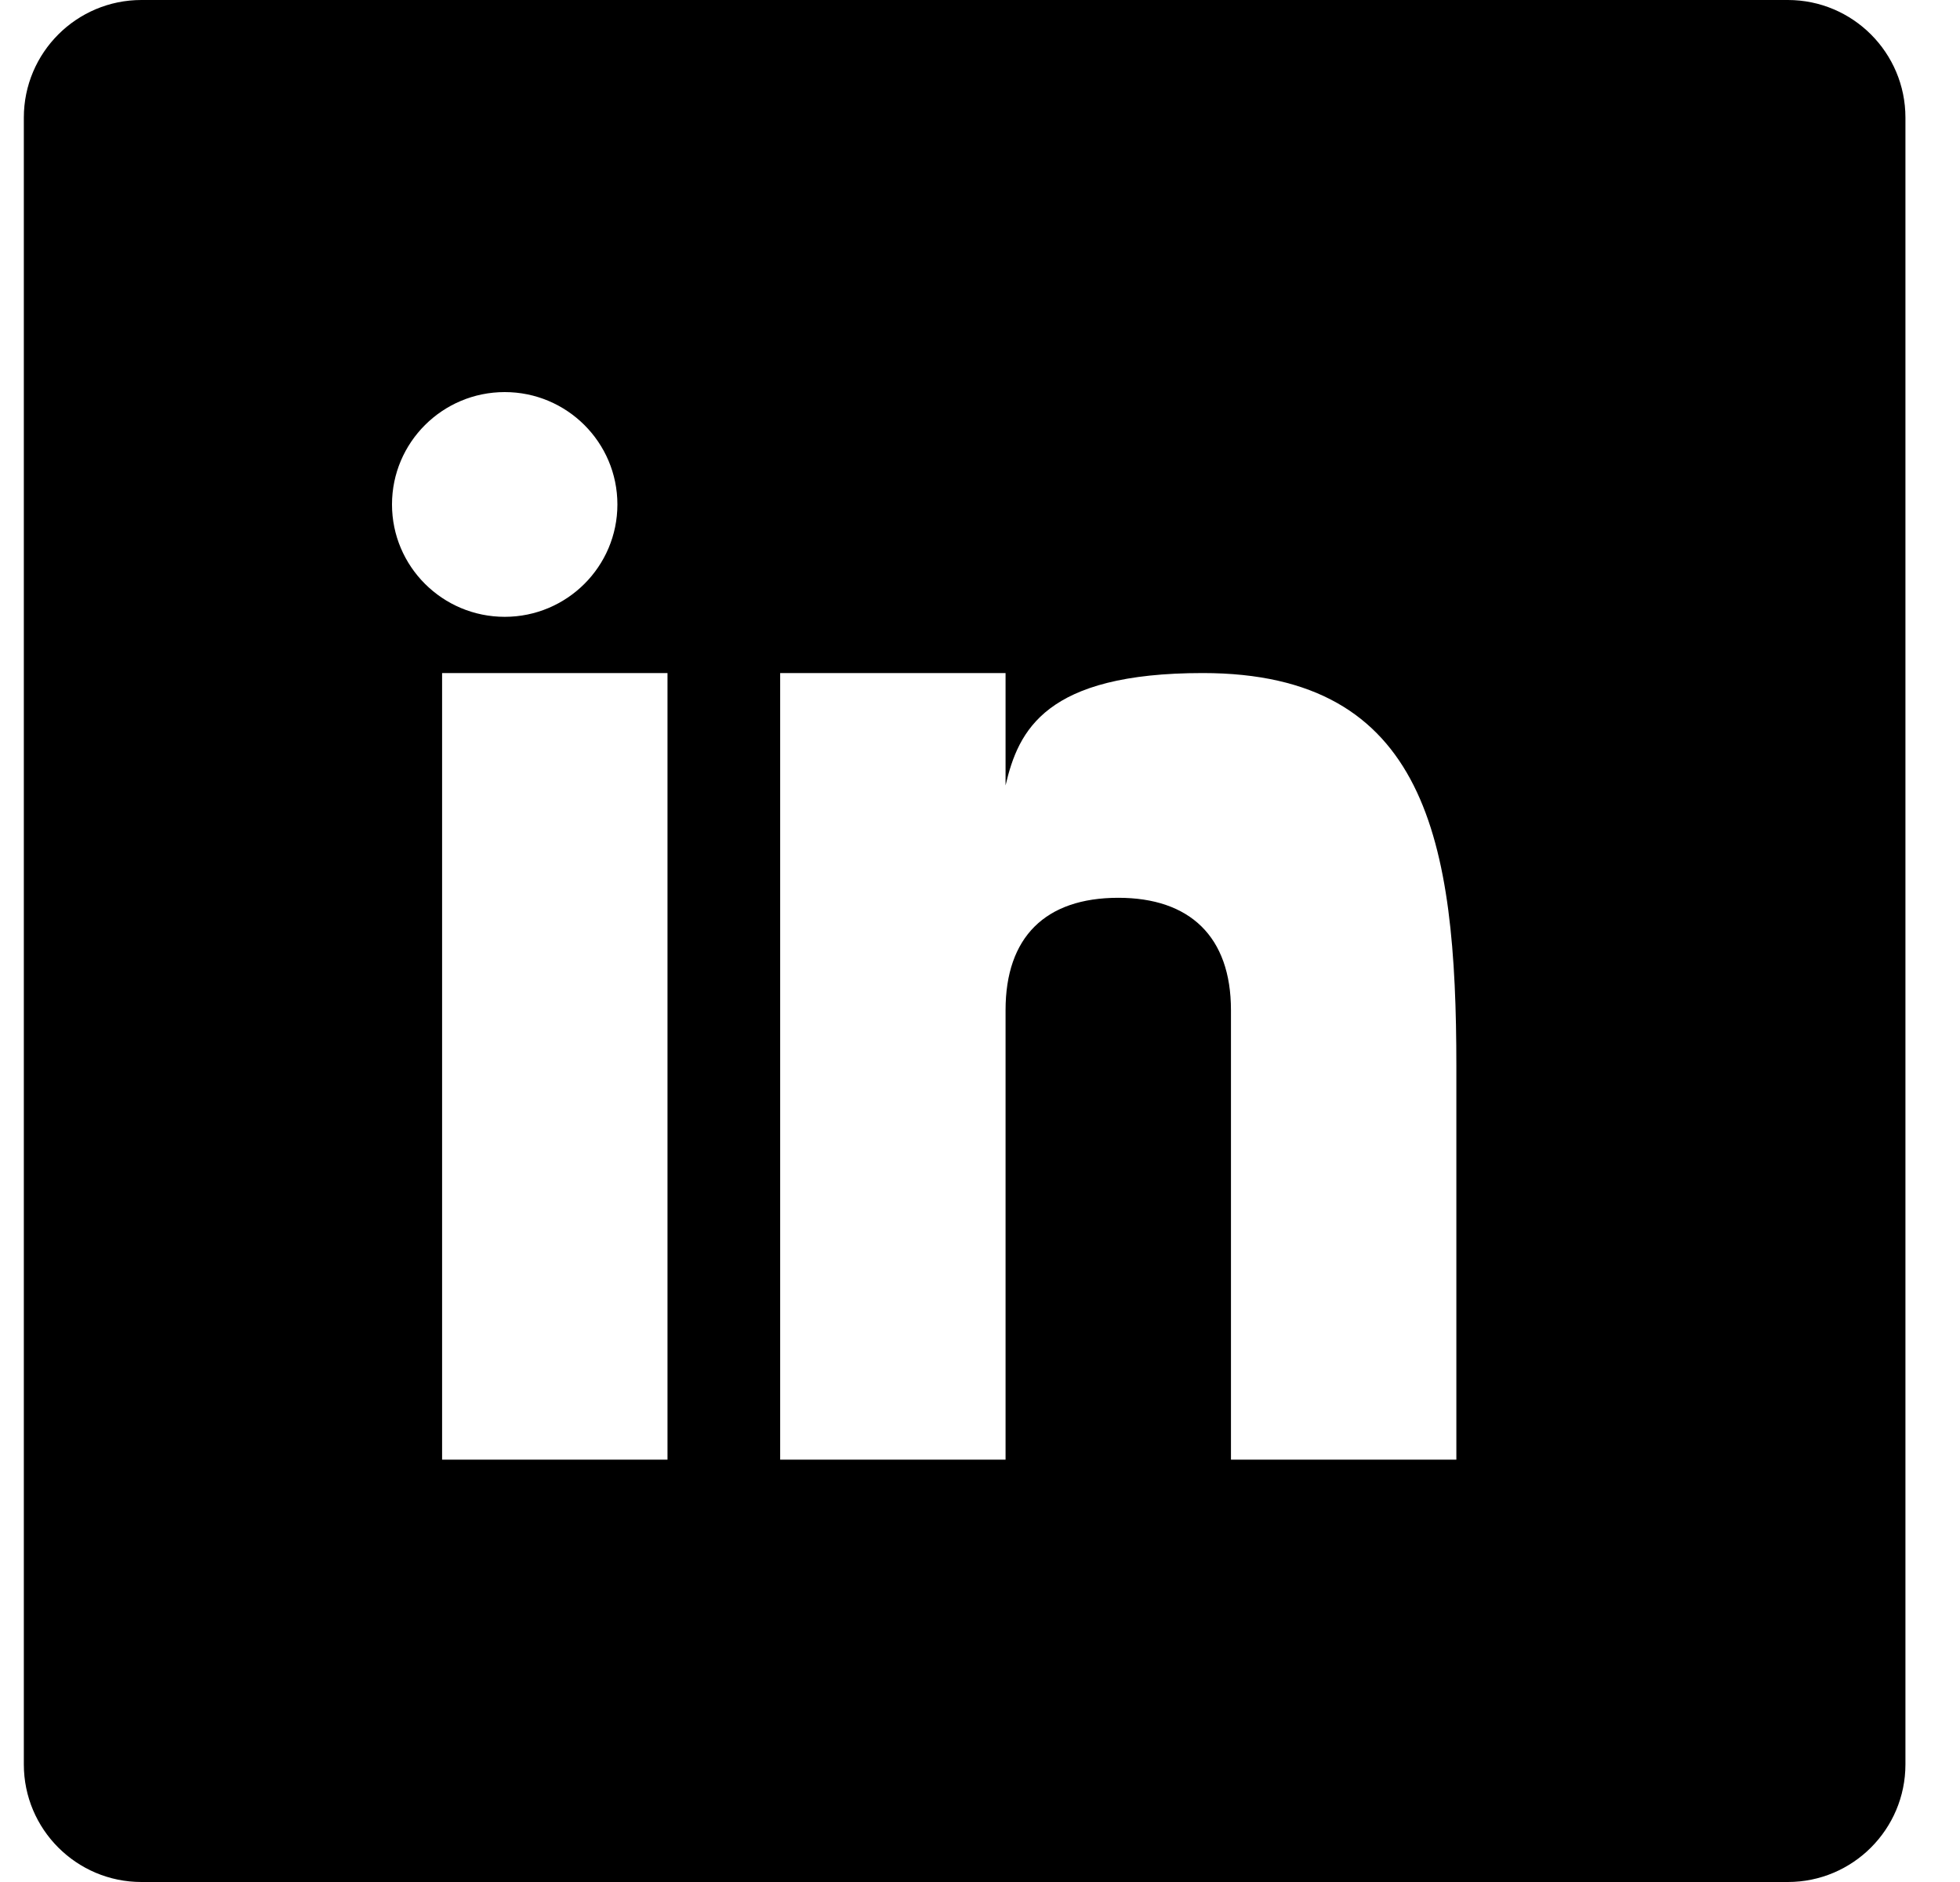
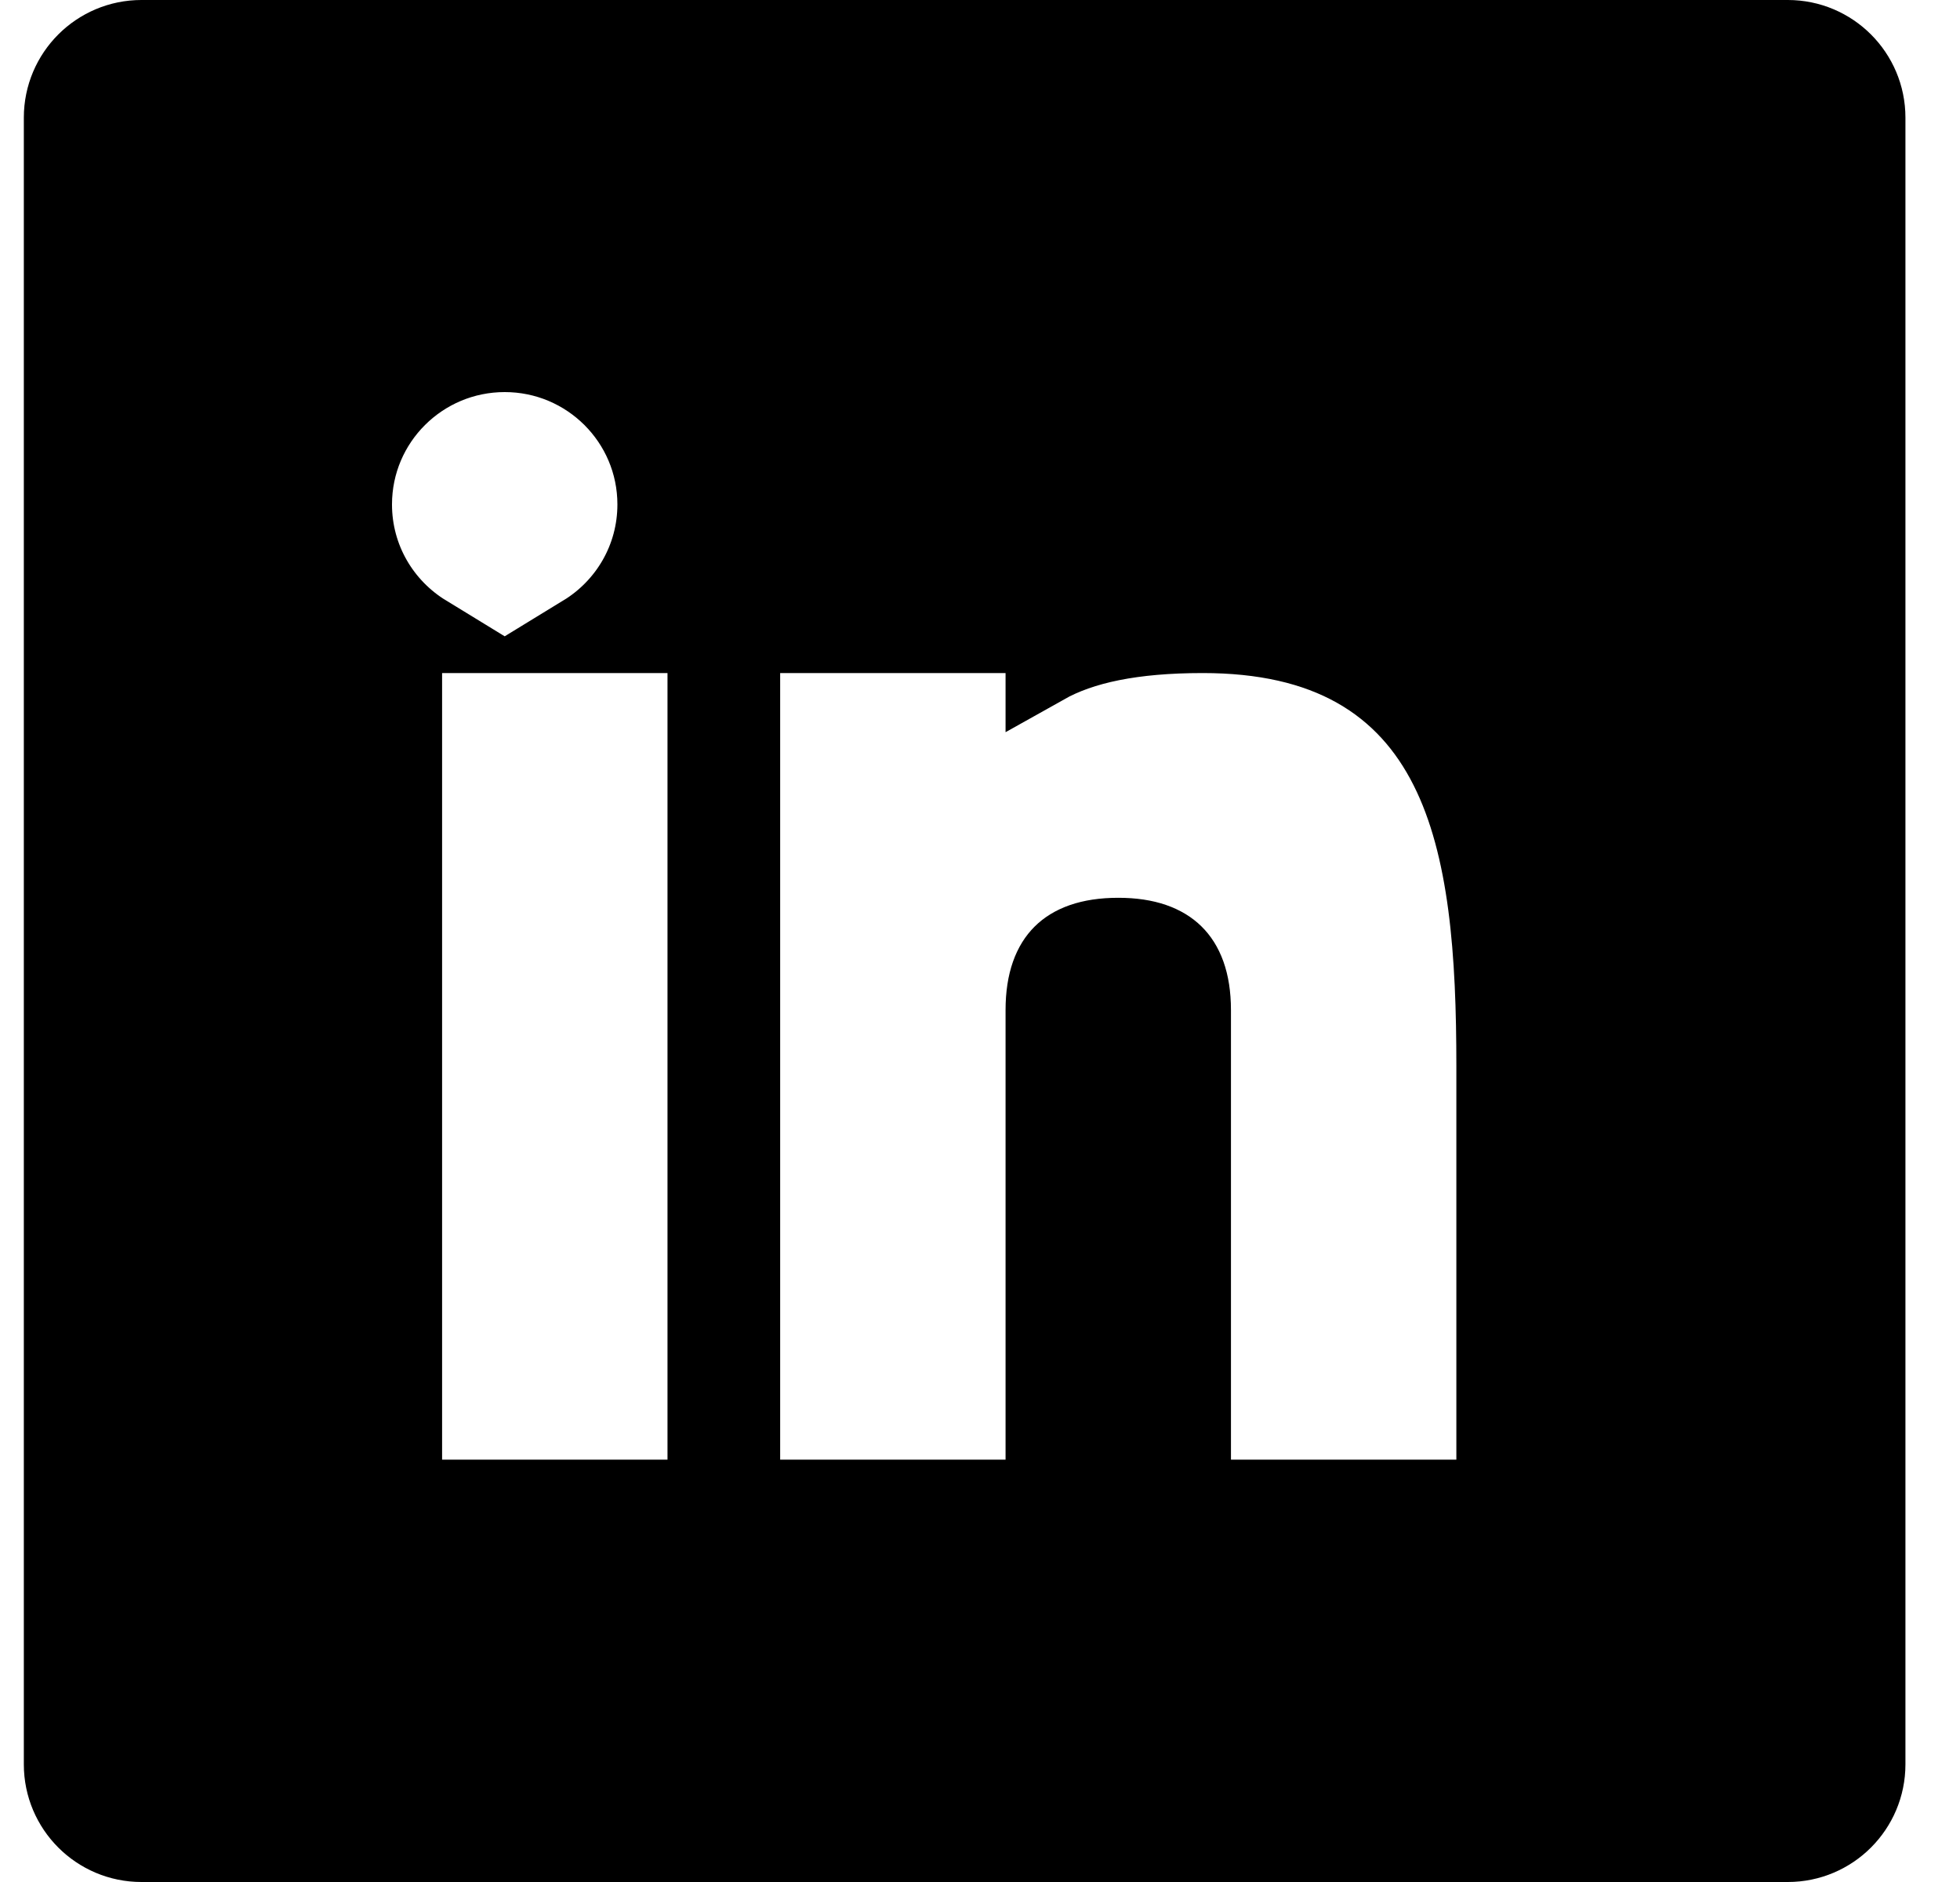
<svg xmlns="http://www.w3.org/2000/svg" width="25" height="24" viewBox="0 0 25 24" fill="none">
-   <path fill-rule="evenodd" clip-rule="evenodd" d="M22.804 24C23.632 24 24.304 23.328 24.304 22.5V1.5C24.304 0.672 23.632 0 22.804 0H1.804C0.976 0 0.304 0.672 0.304 1.5V22.5C0.304 23.328 0.976 24 1.804 24H22.804ZM7.875 6.433C7.875 7.224 7.231 7.866 6.438 7.866C5.644 7.866 5 7.224 5 6.433C5 5.642 5.644 5 6.438 5C7.231 5 7.875 5.642 7.875 6.433ZM8.514 8.583H5.639V18.614H8.514V8.583ZM12.826 10.016C12.99 9.312 13.335 8.583 15.341 8.583C18.202 8.583 18.576 10.732 18.576 13.598V18.614H15.701V12.882C15.701 11.942 15.174 11.449 14.264 11.449C13.332 11.449 12.826 11.952 12.826 12.882V18.614H9.951V8.583H12.826V10.016Z" fill="black" />
+   <path d="M7.448 8.083C8.004 7.743 8.375 7.132 8.375 6.433C8.375 5.364 7.506 4.5 6.438 4.5C5.369 4.5 4.5 5.364 4.5 6.433C4.5 7.132 4.871 7.743 5.427 8.083H5.139V8.583V18.614V19.114H5.639H8.514H9.014V18.614V8.583V8.083H8.514H7.448ZM15.341 8.083C14.449 8.083 13.798 8.218 13.326 8.483V8.083H12.826H9.951H9.451V8.583V18.614V19.114H9.951H12.826H13.326V18.614V12.882C13.326 12.505 13.428 12.291 13.549 12.171C13.67 12.05 13.885 11.949 14.264 11.949C14.632 11.949 14.849 12.047 14.974 12.17C15.097 12.29 15.201 12.504 15.201 12.882V18.614V19.114H15.701H18.576H19.076V18.614V13.598C19.076 12.172 18.989 10.805 18.478 9.791C18.215 9.267 17.835 8.829 17.299 8.527C16.768 8.228 16.118 8.083 15.341 8.083ZM23.804 22.5C23.804 23.052 23.356 23.5 22.804 23.5H1.804C1.252 23.5 0.804 23.052 0.804 22.5V1.5C0.804 0.948 1.252 0.5 1.804 0.5H22.804C23.356 0.5 23.804 0.948 23.804 1.5V22.5Z" fill="black" stroke="black" />
</svg>
